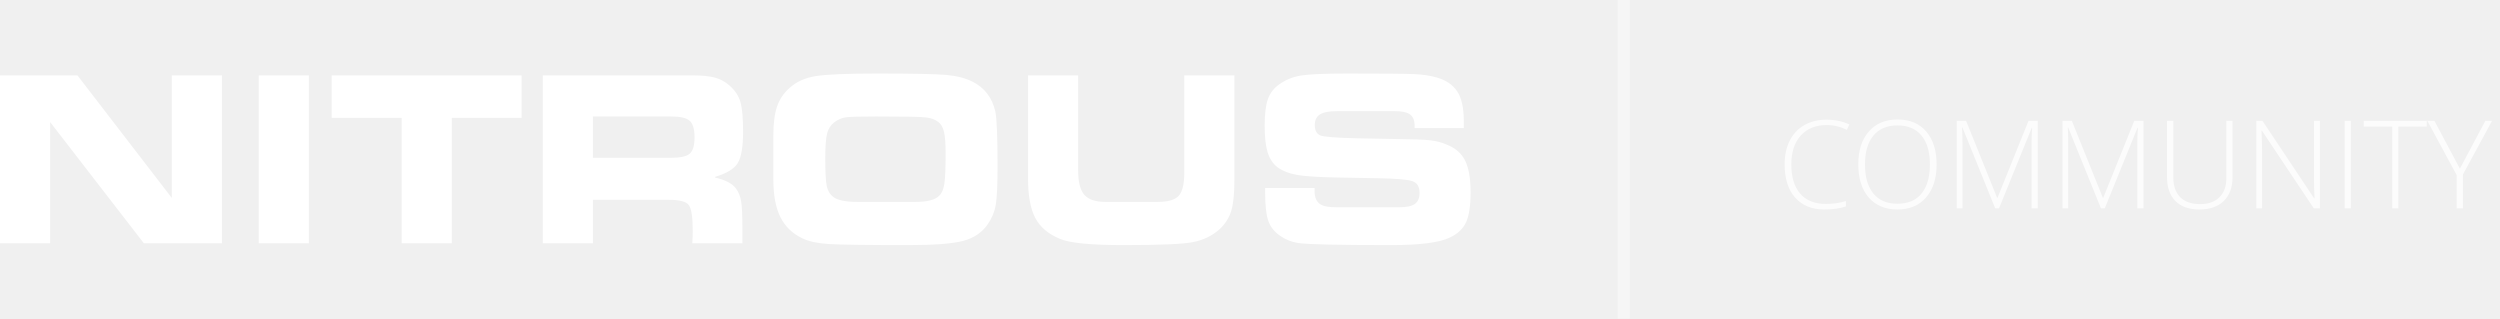
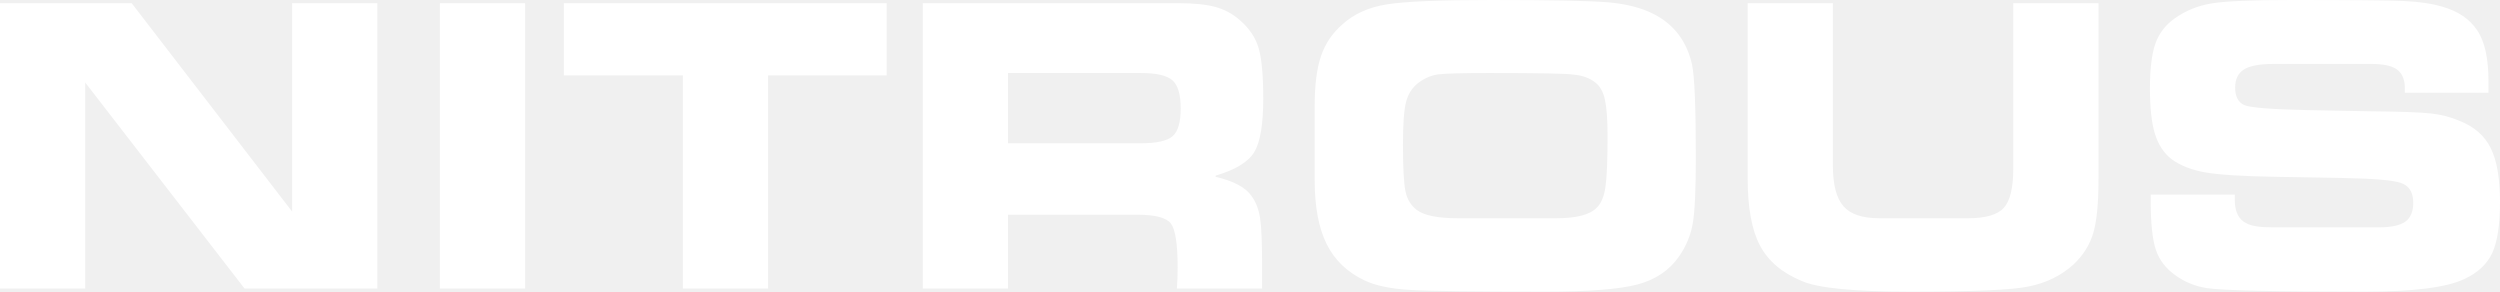
- <svg xmlns="http://www.w3.org/2000/svg" width="204px" height="26px" viewBox="0 0 204 26" version="1.1">
+ <svg xmlns="http://www.w3.org/2000/svg" width="120px" height="14px" viewBox="0 0 120 14" version="1.1">
  <defs />
  <g id="Page-1" stroke="none" stroke-width="1" fill="none" fill-rule="evenodd">
-     <g id="logo-copy-3-+-COMMUNITY-+-Rectangle-168-Copy-Copy-Copy-Copy" fill="#FFFFFF">
+     <g id="logo-copy-3-+-COMMUNITY-+-Rectangle-168-Copy-Copy-Copy-Copy" transform="translate(0, -6)" fill="#FFFFFF">
      <g id="logo-copy-3" transform="translate(0, 6)">
        <path d="M0,13.848 L0,0.152 L6.32,0.152 L14.021,10.154 L14.021,0.152 L18.111,0.152 L18.111,13.848 L11.737,13.848 L4.09,3.959 L4.09,13.848 L0,13.848 Z M21.115,0.152 L25.205,0.152 L25.205,13.848 L21.115,13.848 L21.115,0.152 Z M36.868,13.848 L32.778,13.848 L32.778,3.618 L27.066,3.618 L27.066,0.152 L42.561,0.152 L42.561,3.618 L36.868,3.618 L36.868,13.848 Z M44.293,13.848 L44.293,0.152 L56.545,0.152 C57.295,0.152 57.89,0.212 58.333,0.332 C58.775,0.452 59.168,0.663 59.512,0.966 C59.966,1.358 60.267,1.806 60.415,2.311 C60.562,2.816 60.636,3.625 60.636,4.736 C60.636,5.974 60.491,6.829 60.203,7.303 C59.914,7.777 59.297,8.152 58.351,8.43 L58.351,8.487 C59.211,8.689 59.782,8.992 60.064,9.396 C60.273,9.674 60.411,10.022 60.479,10.438 C60.547,10.855 60.58,11.6 60.58,12.674 L60.58,13.848 L56.49,13.848 C56.515,13.545 56.527,13.211 56.527,12.844 C56.527,11.72 56.419,11.016 56.205,10.732 C55.99,10.448 55.452,10.306 54.592,10.306 L48.383,10.306 L48.383,13.848 L44.293,13.848 Z M48.383,3.505 L48.383,6.877 L54.758,6.877 C55.52,6.877 56.029,6.763 56.287,6.536 C56.545,6.309 56.674,5.866 56.674,5.21 C56.674,4.54 56.542,4.089 56.278,3.855 C56.014,3.622 55.507,3.505 54.758,3.505 L48.383,3.505 Z M63.105,8.658 L63.105,5.058 C63.105,4.073 63.206,3.284 63.409,2.69 C63.611,2.097 63.952,1.591 64.431,1.175 C64.984,0.669 65.699,0.347 66.578,0.208 C67.456,0.069 69.117,0 71.561,0 C74.485,0 76.37,0.038 77.218,0.114 C78.065,0.189 78.778,0.373 79.355,0.663 C80.338,1.156 80.958,1.964 81.216,3.088 C81.339,3.656 81.4,5.153 81.4,7.578 C81.4,9.106 81.351,10.154 81.253,10.723 C81.155,11.291 80.934,11.821 80.59,12.314 C80.123,12.983 79.453,13.432 78.581,13.659 C77.709,13.886 76.241,14 74.178,14 C70.763,14 68.589,13.972 67.655,13.915 C66.722,13.858 65.997,13.703 65.481,13.451 C64.658,13.059 64.057,12.478 63.676,11.708 C63.295,10.937 63.105,9.921 63.105,8.658 L63.105,8.658 Z M69.977,10.476 L74.694,10.476 C75.676,10.476 76.327,10.306 76.647,9.965 C76.856,9.763 76.994,9.434 77.061,8.98 C77.129,8.525 77.163,7.704 77.163,6.517 C77.163,5.734 77.12,5.153 77.034,4.774 C76.948,4.395 76.794,4.124 76.573,3.959 C76.303,3.745 75.953,3.618 75.523,3.581 C75.228,3.53 73.883,3.505 71.488,3.505 C70.173,3.505 69.354,3.527 69.028,3.571 C68.703,3.615 68.386,3.751 68.079,3.978 C67.784,4.206 67.588,4.512 67.49,4.897 C67.391,5.282 67.342,5.961 67.342,6.934 C67.342,8.045 67.382,8.793 67.462,9.179 C67.542,9.564 67.723,9.864 68.006,10.078 C68.362,10.344 69.019,10.476 69.977,10.476 L69.977,10.476 Z M83.888,0.152 L87.978,0.152 L87.978,7.938 C87.978,8.86 88.147,9.513 88.485,9.899 C88.822,10.284 89.397,10.476 90.207,10.476 L94.463,10.476 C95.311,10.476 95.885,10.309 96.186,9.974 C96.487,9.64 96.637,9.011 96.637,8.089 L96.637,0.152 L100.728,0.152 L100.728,8.62 C100.728,9.756 100.645,10.609 100.479,11.177 C100.313,11.746 99.997,12.251 99.53,12.693 C98.928,13.236 98.204,13.59 97.356,13.754 C96.582,13.918 94.697,14 91.7,14 C88.997,14 87.259,13.83 86.485,13.488 C85.54,13.097 84.87,12.529 84.477,11.783 C84.084,11.038 83.888,9.965 83.888,8.563 L83.888,0.152 Z M103.234,9.34 L107.269,9.34 L107.269,9.586 C107.269,10.167 107.459,10.546 107.84,10.723 C108.073,10.849 108.478,10.912 109.056,10.912 L114.196,10.912 C114.786,10.912 115.207,10.82 115.458,10.637 C115.71,10.454 115.836,10.154 115.836,9.737 C115.836,9.232 115.639,8.913 115.246,8.781 C114.853,8.648 113.92,8.569 112.446,8.544 L109.222,8.487 C107.662,8.462 106.547,8.392 105.877,8.279 C105.208,8.165 104.658,7.95 104.228,7.635 C103.86,7.344 103.596,6.94 103.436,6.422 C103.277,5.904 103.197,5.184 103.197,4.263 C103.197,3.315 103.283,2.595 103.455,2.103 C103.627,1.61 103.934,1.206 104.376,0.89 C104.904,0.512 105.503,0.268 106.172,0.161 C106.842,0.054 108.104,0 109.959,0 C112.845,0 114.651,0.016 115.375,0.047 C116.1,0.079 116.72,0.17 117.236,0.322 C117.986,0.537 118.538,0.909 118.895,1.44 C119.263,1.97 119.447,2.791 119.447,3.903 L119.447,4.452 L115.431,4.452 L115.431,4.13 C115.406,3.751 115.271,3.479 115.025,3.315 C114.78,3.151 114.374,3.069 113.809,3.069 L109.129,3.069 C108.466,3.069 107.993,3.157 107.711,3.334 C107.428,3.511 107.287,3.802 107.287,4.206 C107.287,4.622 107.428,4.9 107.711,5.039 C107.981,5.166 109.007,5.248 110.788,5.286 L113.791,5.342 C115.228,5.355 116.195,5.39 116.693,5.447 C117.19,5.503 117.642,5.62 118.047,5.797 C118.759,6.075 119.263,6.514 119.558,7.114 C119.853,7.714 120,8.576 120,9.7 C120,10.786 119.877,11.597 119.632,12.134 C119.386,12.671 118.938,13.091 118.287,13.394 C117.439,13.798 115.842,14 113.496,14 C109.185,14 106.661,13.943 105.924,13.829 C105.371,13.741 104.873,13.539 104.431,13.223 C103.964,12.895 103.648,12.484 103.482,11.992 C103.316,11.499 103.234,10.716 103.234,9.643 L103.234,9.34 Z" id="NITROUS-2" />
      </g>
-       <text id="COMMUNITY" opacity="0.8" font-family="Open Sans" font-size="10" font-weight="260">
-         <tspan x="145" y="17">COMMUNITY</tspan>
-       </text>
-       <rect id="Rectangle-168" opacity="0.4" x="132" y="0" width="1" height="26" />
    </g>
  </g>
</svg>
